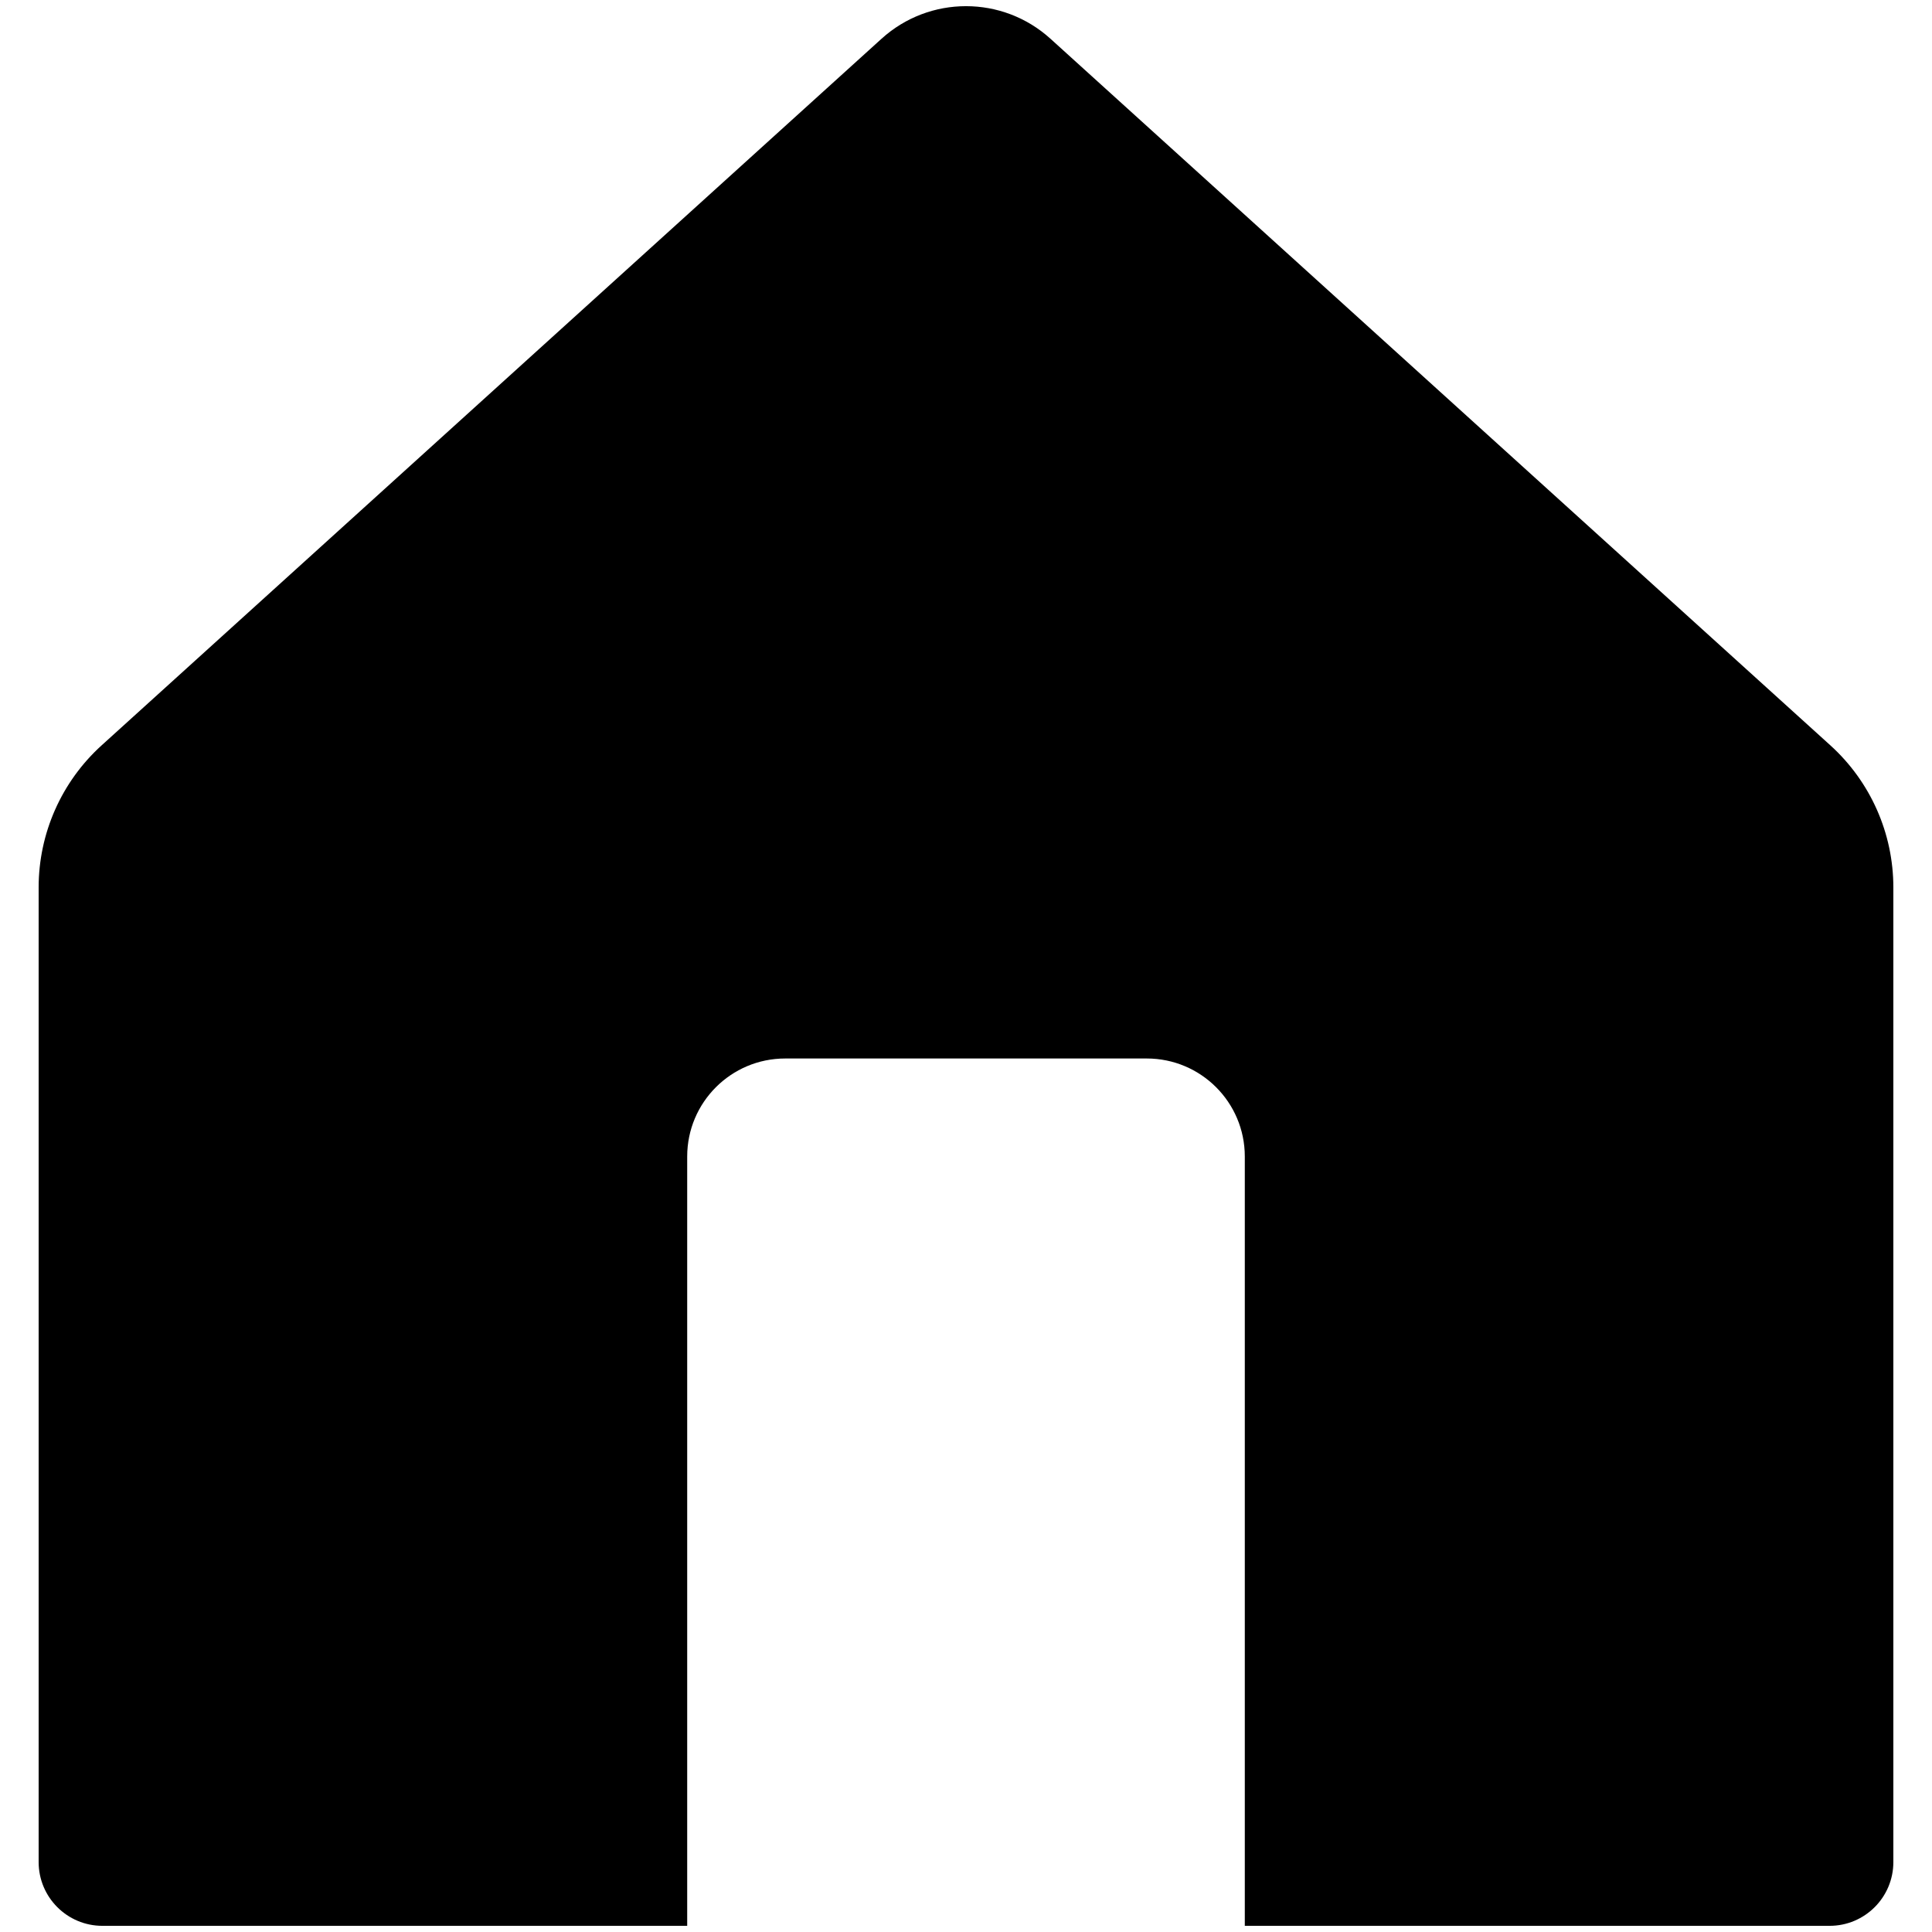
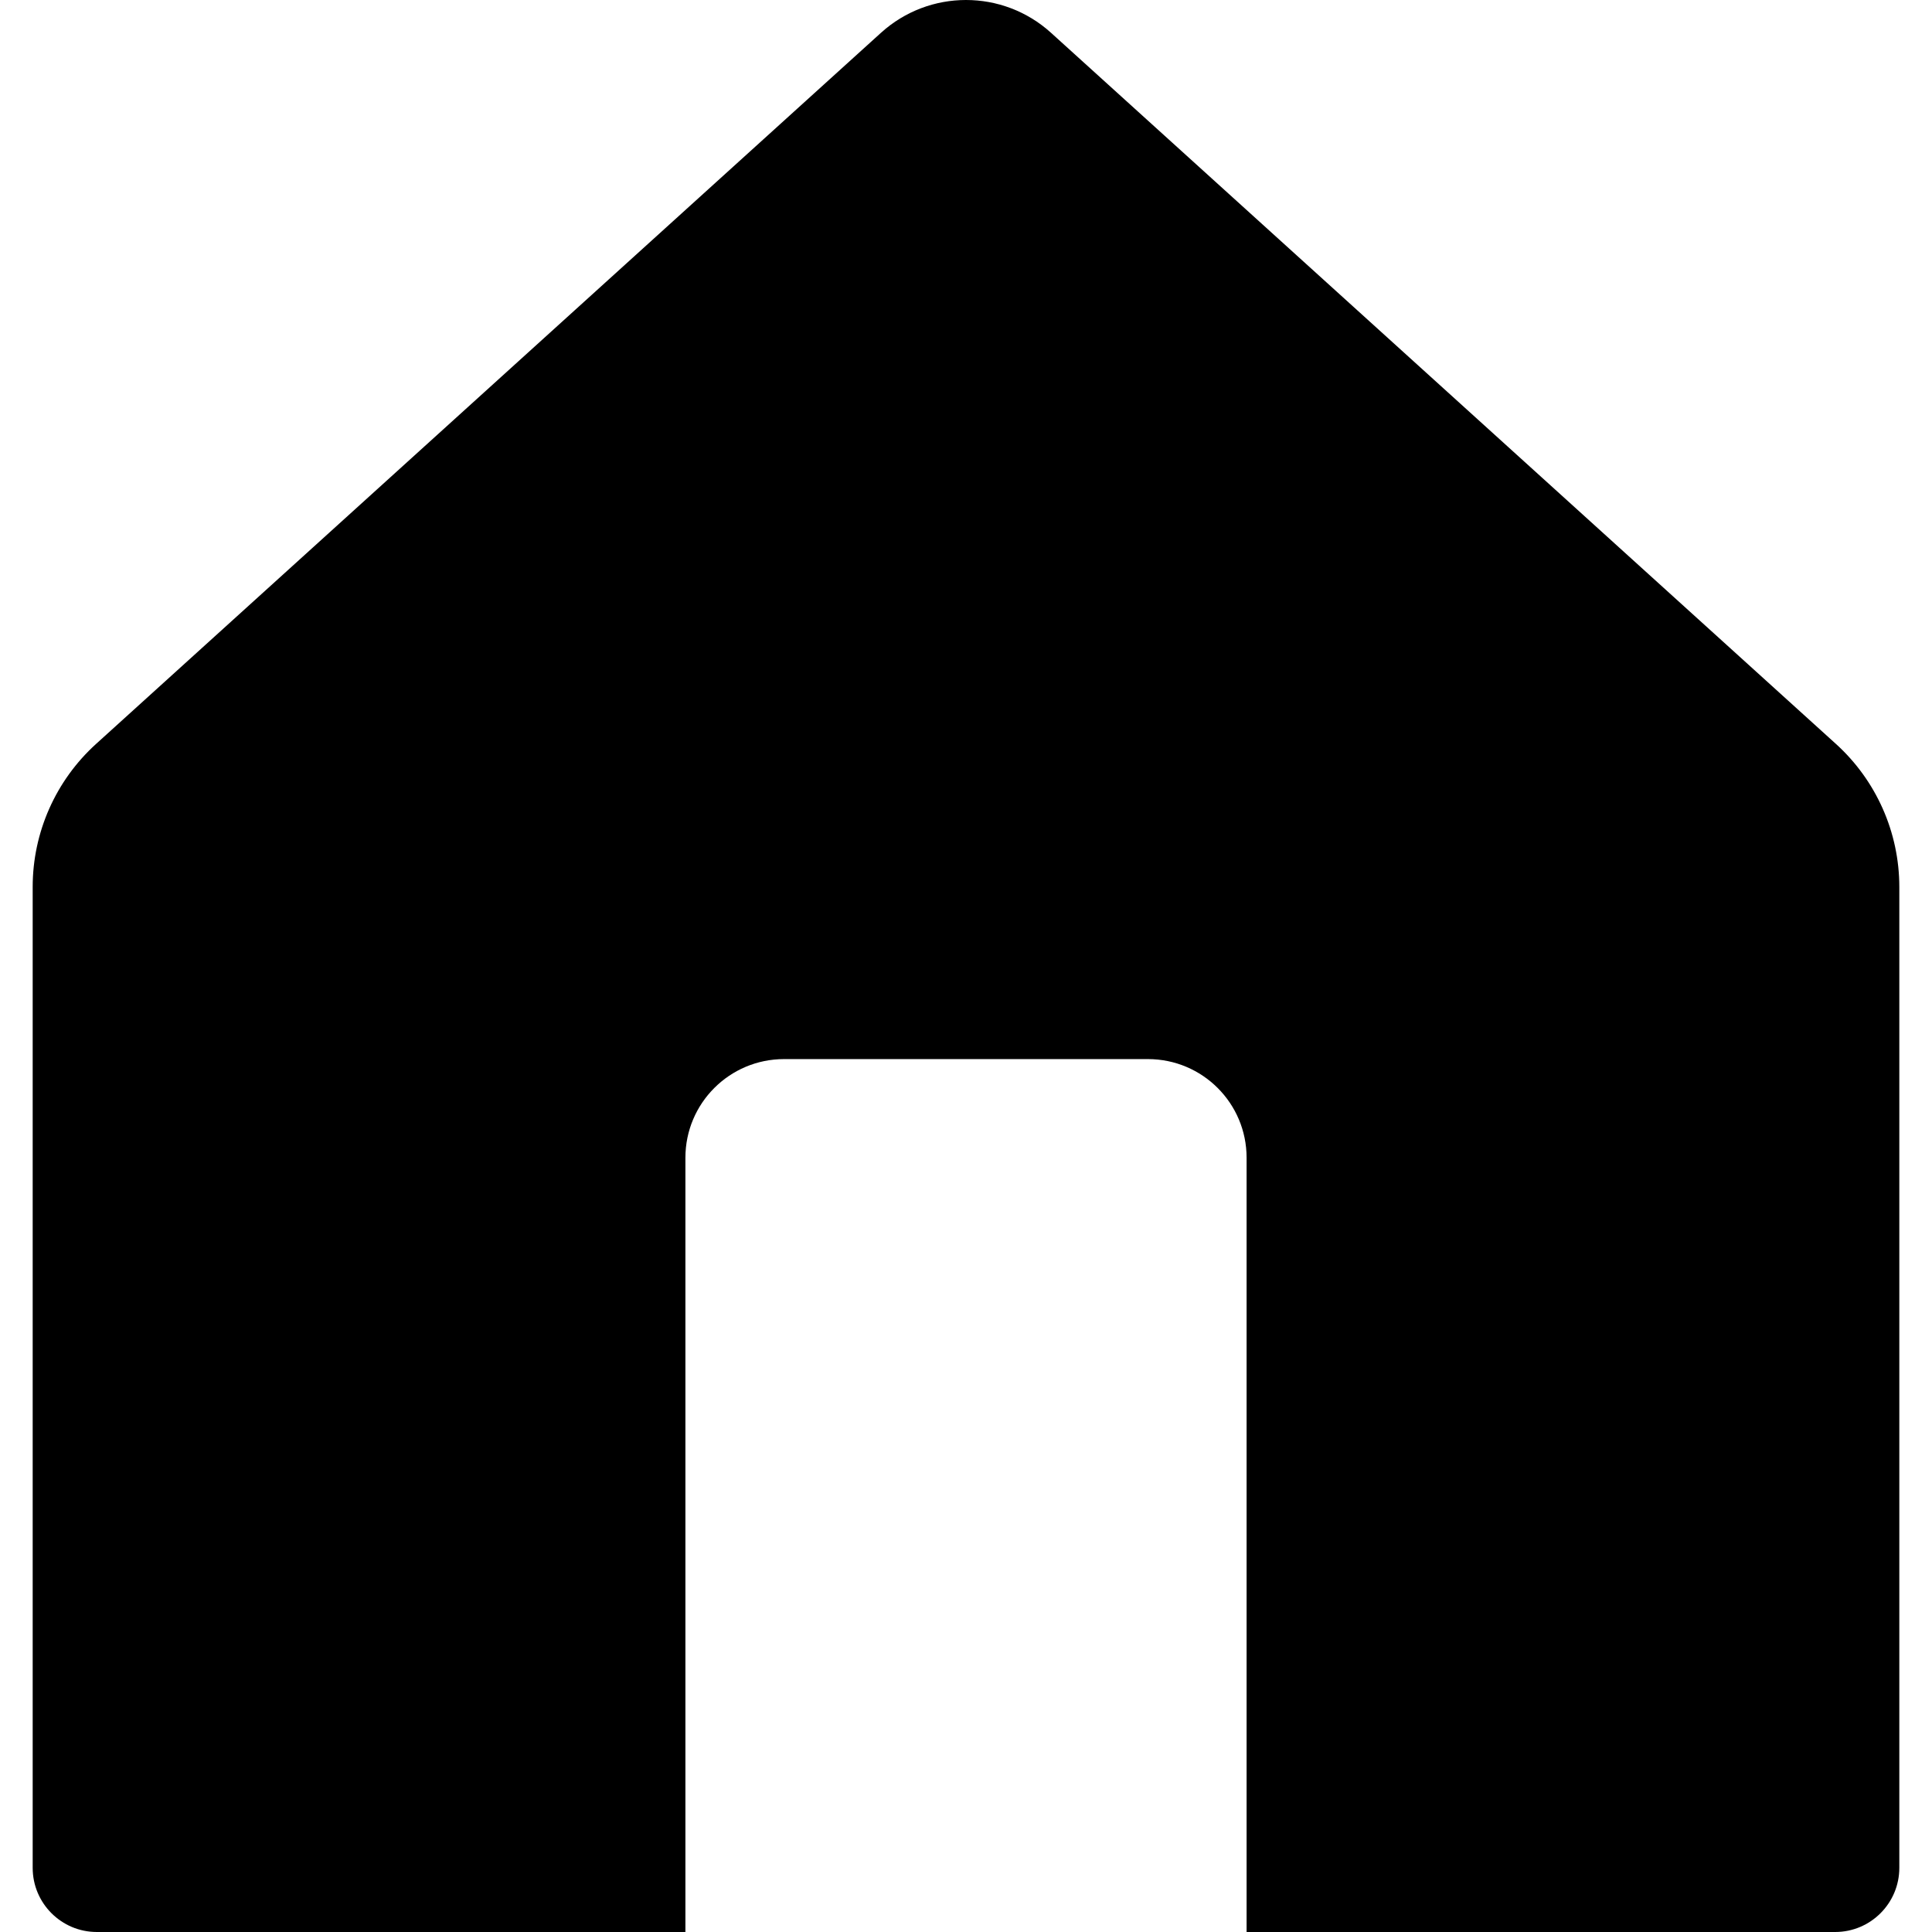
- <svg xmlns="http://www.w3.org/2000/svg" version="1.1" id="Layer_1" x="0px" y="0px" width="1792px" height="1792px" viewBox="0 0 1792 1792" enable-background="new 0 0 1792 1792" xml:space="preserve">
+ <svg xmlns="http://www.w3.org/2000/svg" version="1.1" id="Layer_1" x="0px" y="0px" width="200px" height="200px" viewBox="796 796 200 200" enable-background="new 796 796 200 200" xml:space="preserve">
  <g>
-     <path d="M1697.73,691.329L974.353,35.953c-44.472-40.306-112.239-40.306-156.716,0L94.27,691.329   c-37.197,33.709-58.423,81.564-58.423,131.772v904.041c0,32.659,26.475,59.134,59.133,59.134H637.4v-713.569   c0-50.208,40.707-90.915,90.933-90.915h335.329c50.23,0,90.938,40.707,90.938,90.915v713.569h542.419   c32.659,0,59.134-26.475,59.134-59.134V823.102C1756.153,772.894,1734.928,725.038,1697.73,691.329z" />
+     <path d="M986.054,873.01l-81.253-73.615c-4.995-4.527-12.607-4.527-17.603,0l-81.252,73.615c-4.179,3.787-6.563,9.162-6.563,14.801   v101.546c0,3.669,2.974,6.643,6.642,6.643h60.928v-80.151c0-5.64,4.572-10.212,10.214-10.212h37.665   c5.643,0,10.215,4.572,10.215,10.212V996h60.928c3.668,0,6.642-2.974,6.642-6.643V887.812   C992.616,882.172,990.232,876.797,986.054,873.01z" />
  </g>
</svg>
